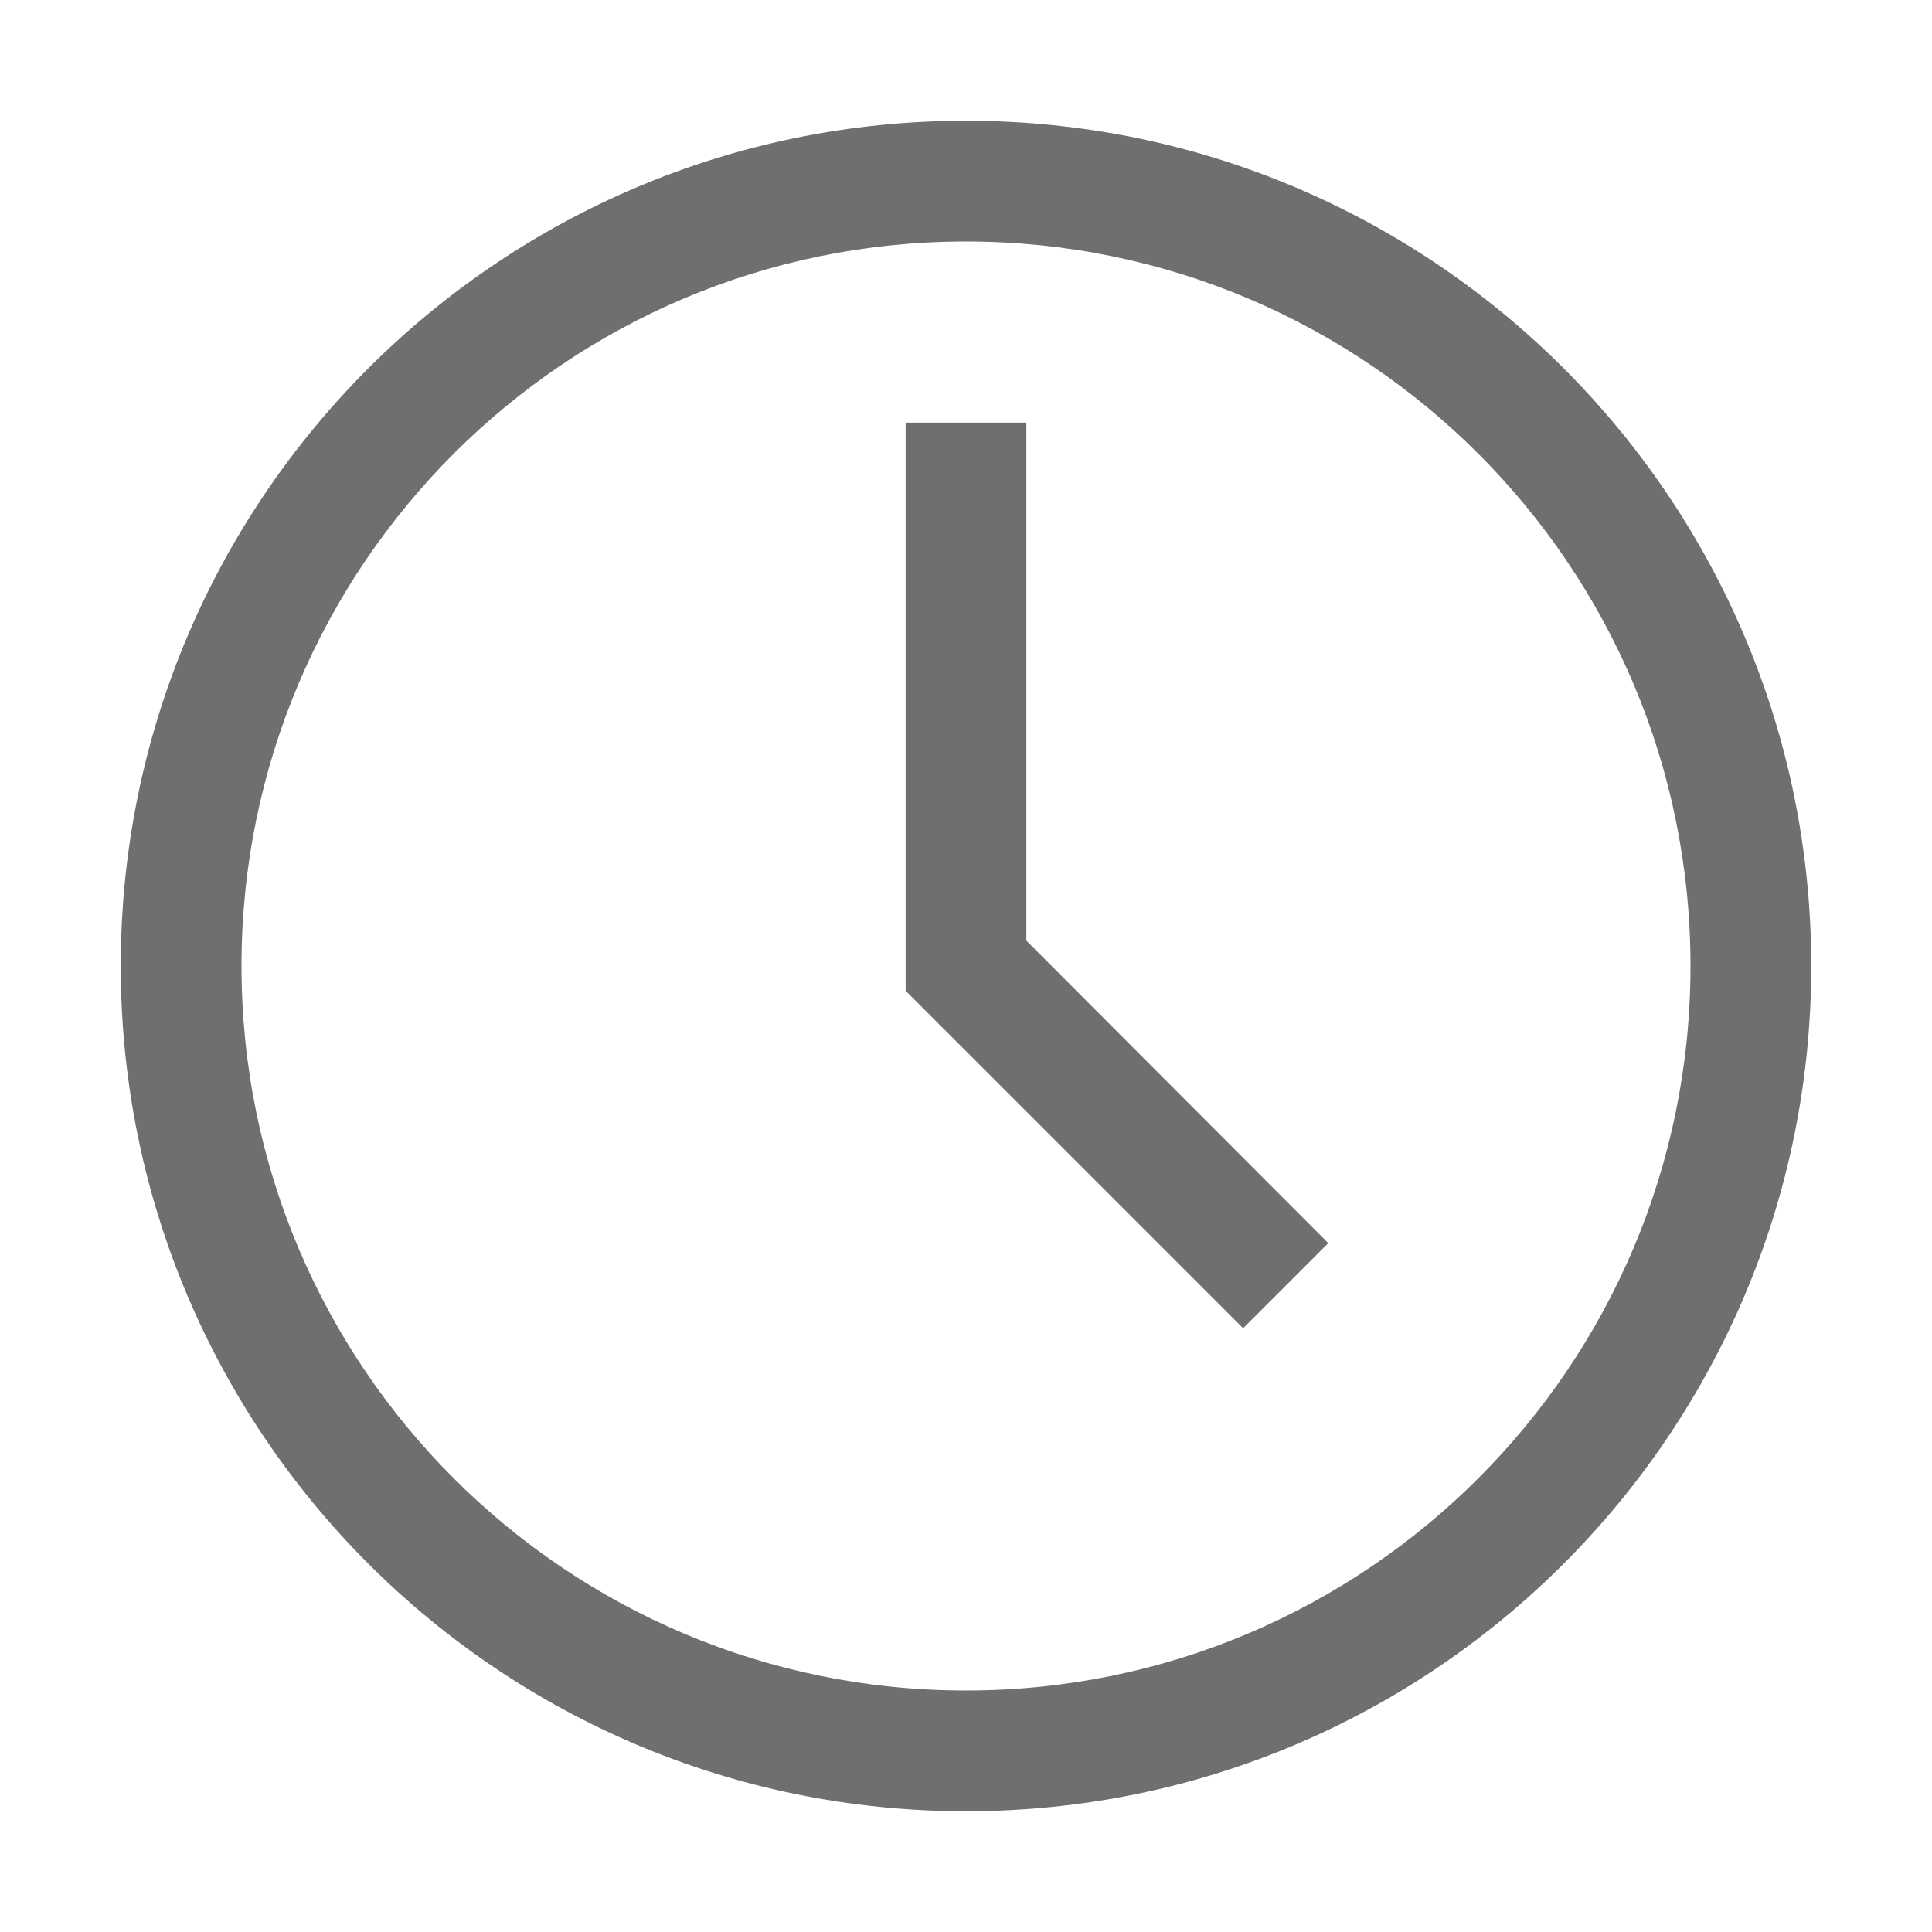
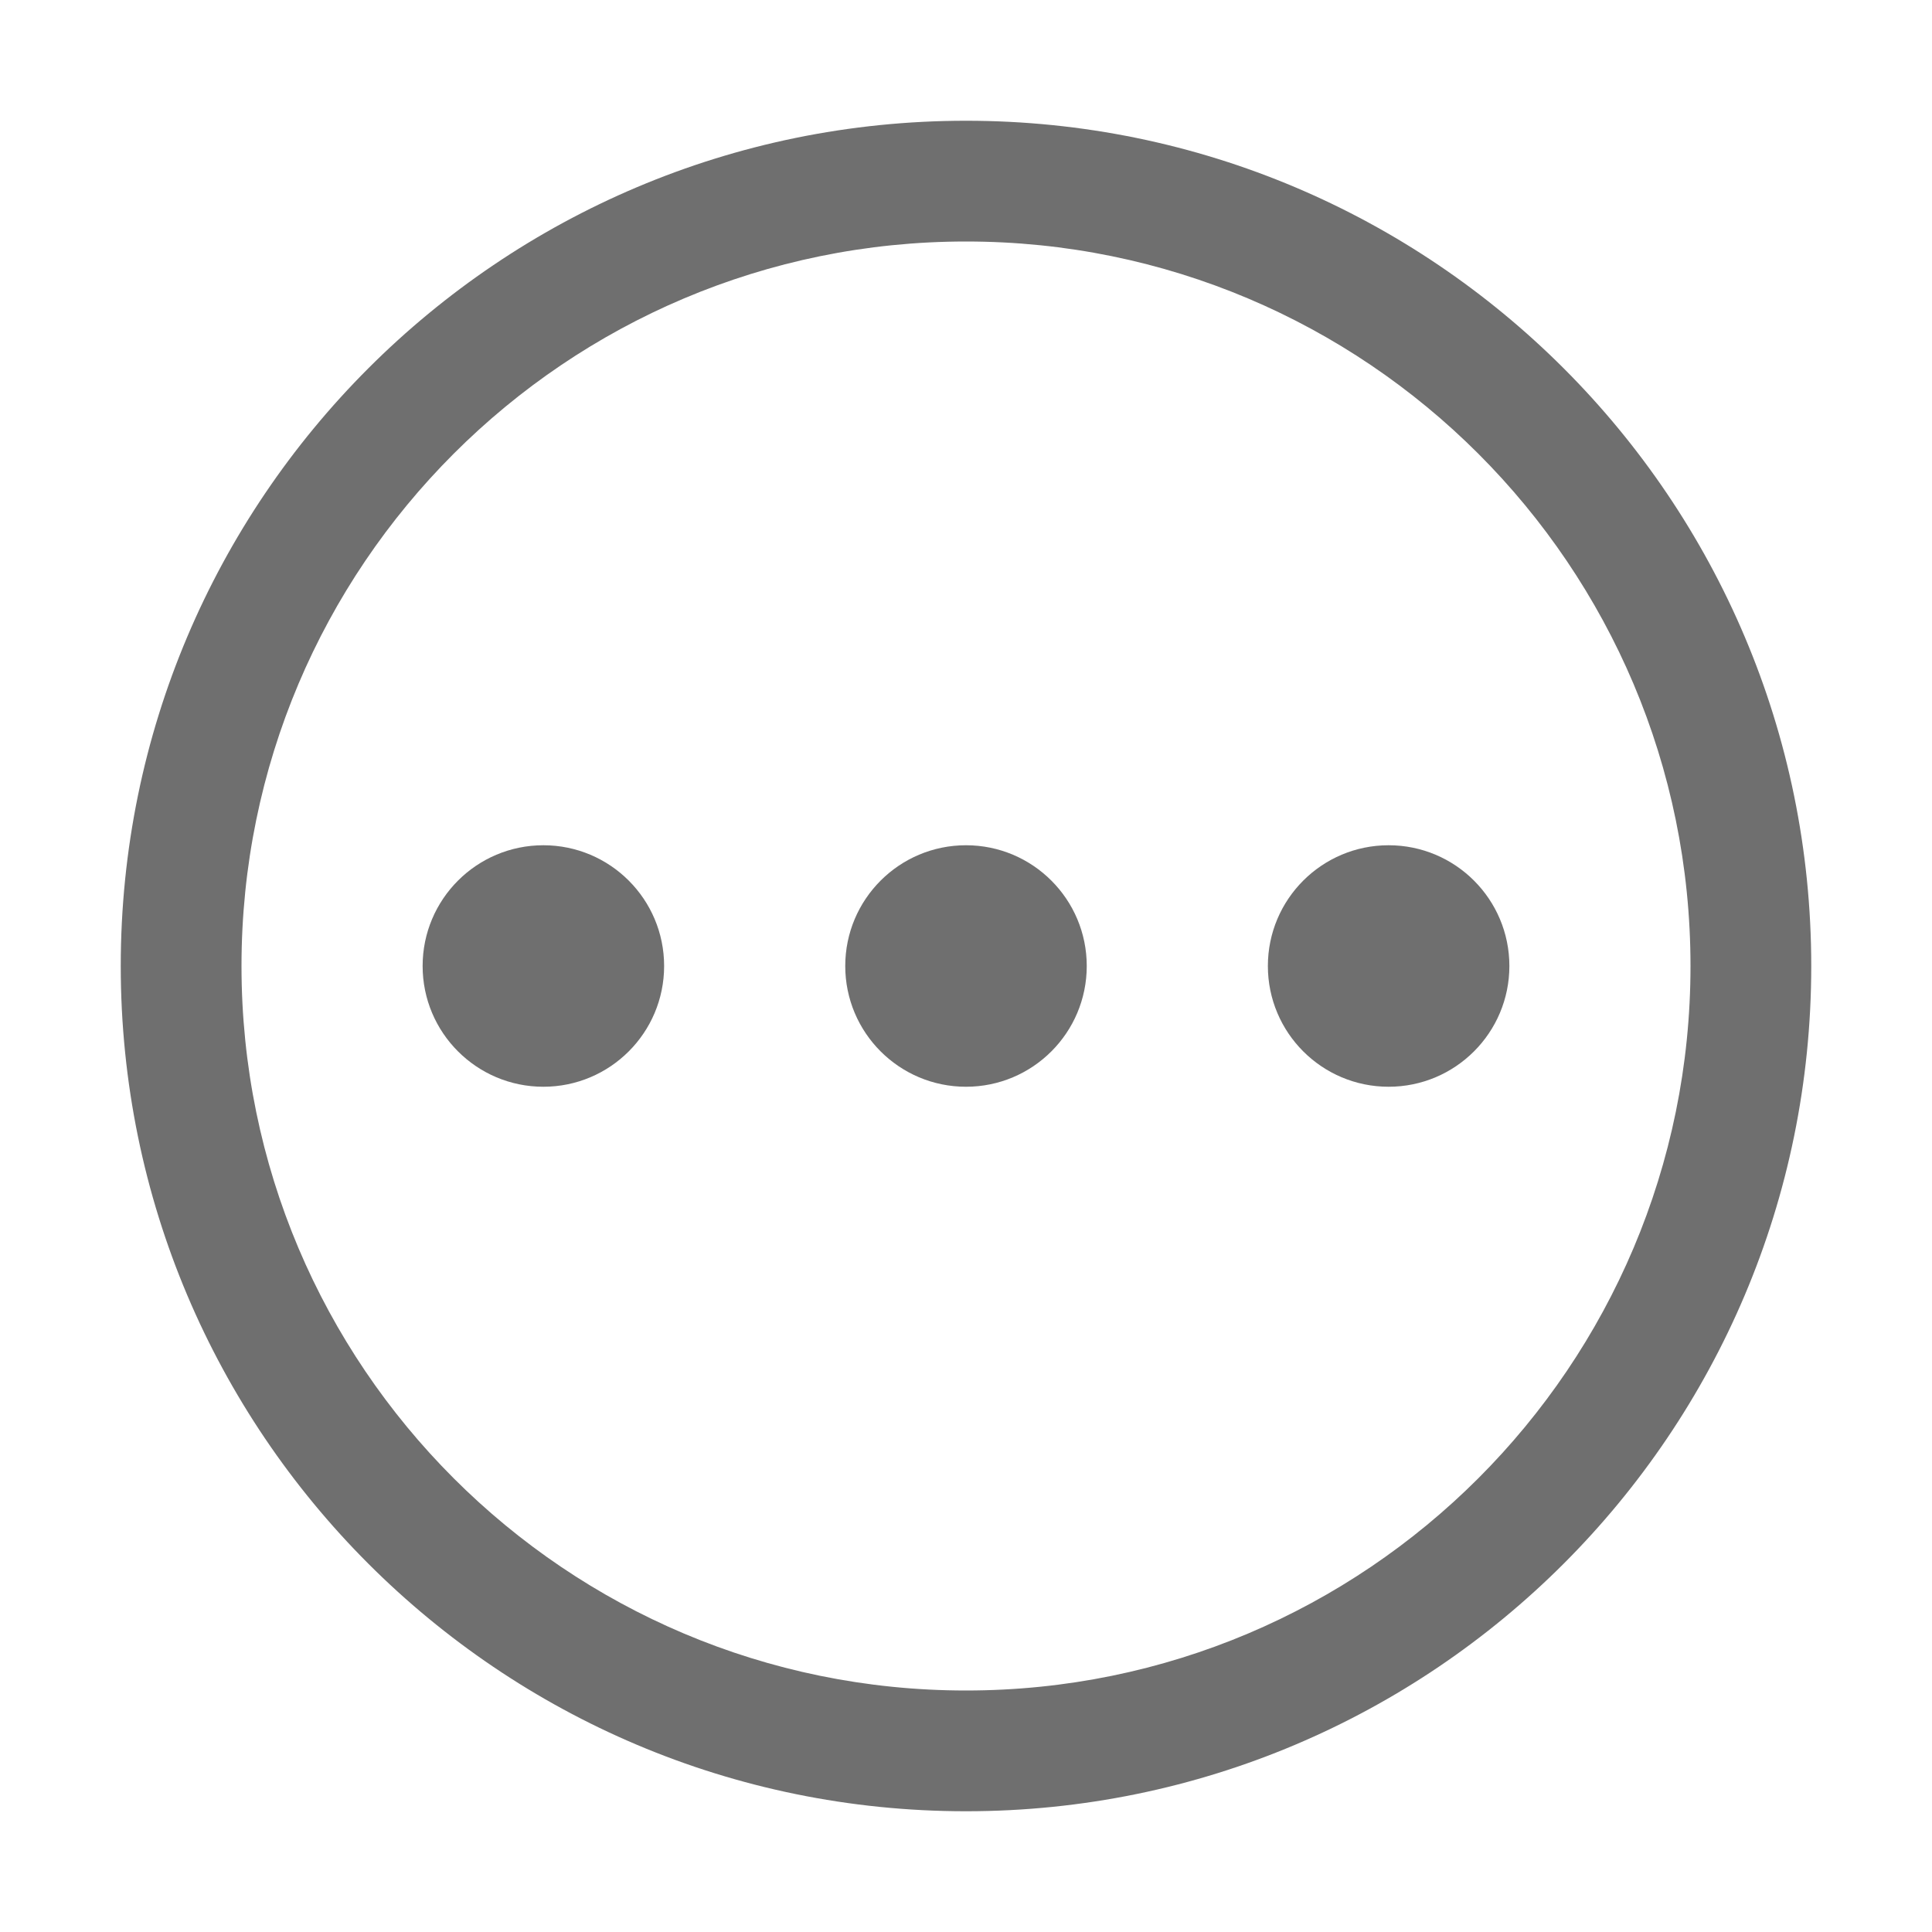
<svg xmlns="http://www.w3.org/2000/svg" id="icons" viewBox="0 0 32 32">
  <g>
+     <circle cx="9" cy="16" r="2" fill="#6f6f6f" />
+     <circle cx="23" cy="16" r="2" fill="#6f6f6f" />
+     <circle cx="16" cy="16" r="2" fill="#6f6f6f" />
    <path d="M16,30A14,14,0,1,1,30,16,14,14,0,0,1,16,30ZM16,4A12,12,0,1,0,28,16,12,12,0,0,0,16,4Z" fill="#6f6f6f" />
-     <polygon points="20.59 22 15 16.41 15 7 17 7 17 15.58 22 20.59 20.59 22" fill="#6f6f6f" />
  </g>
</svg>
